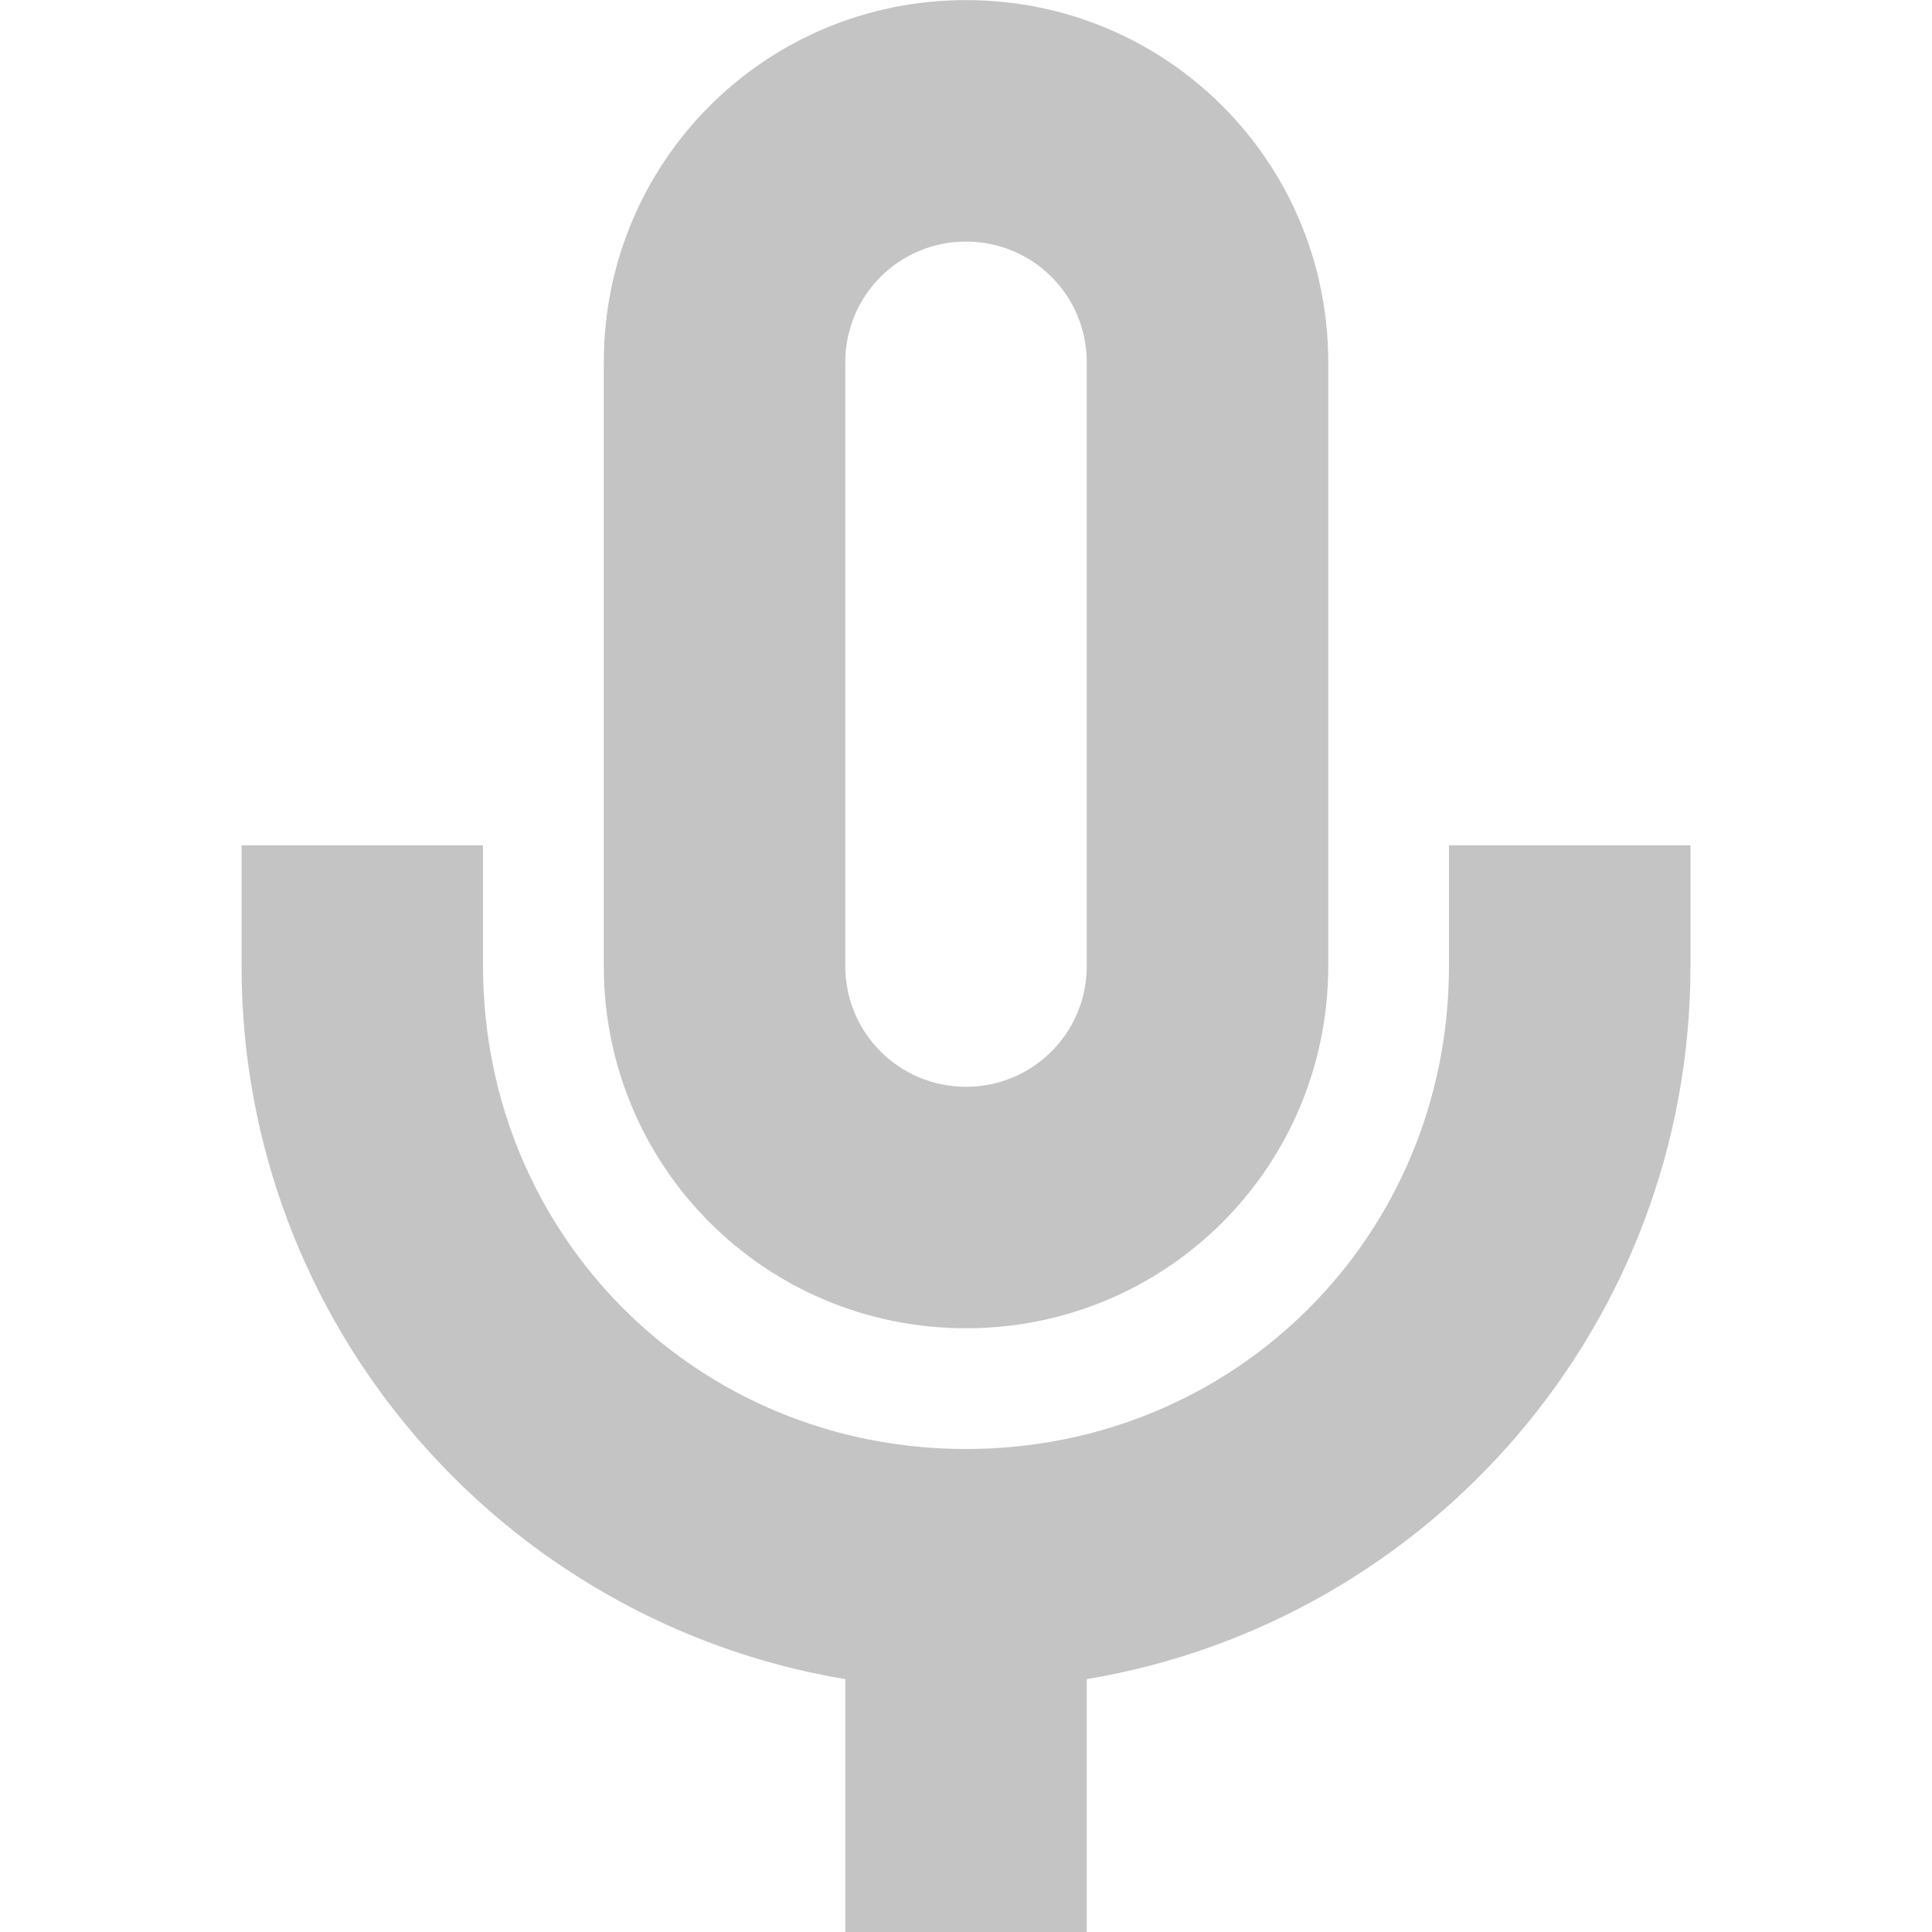
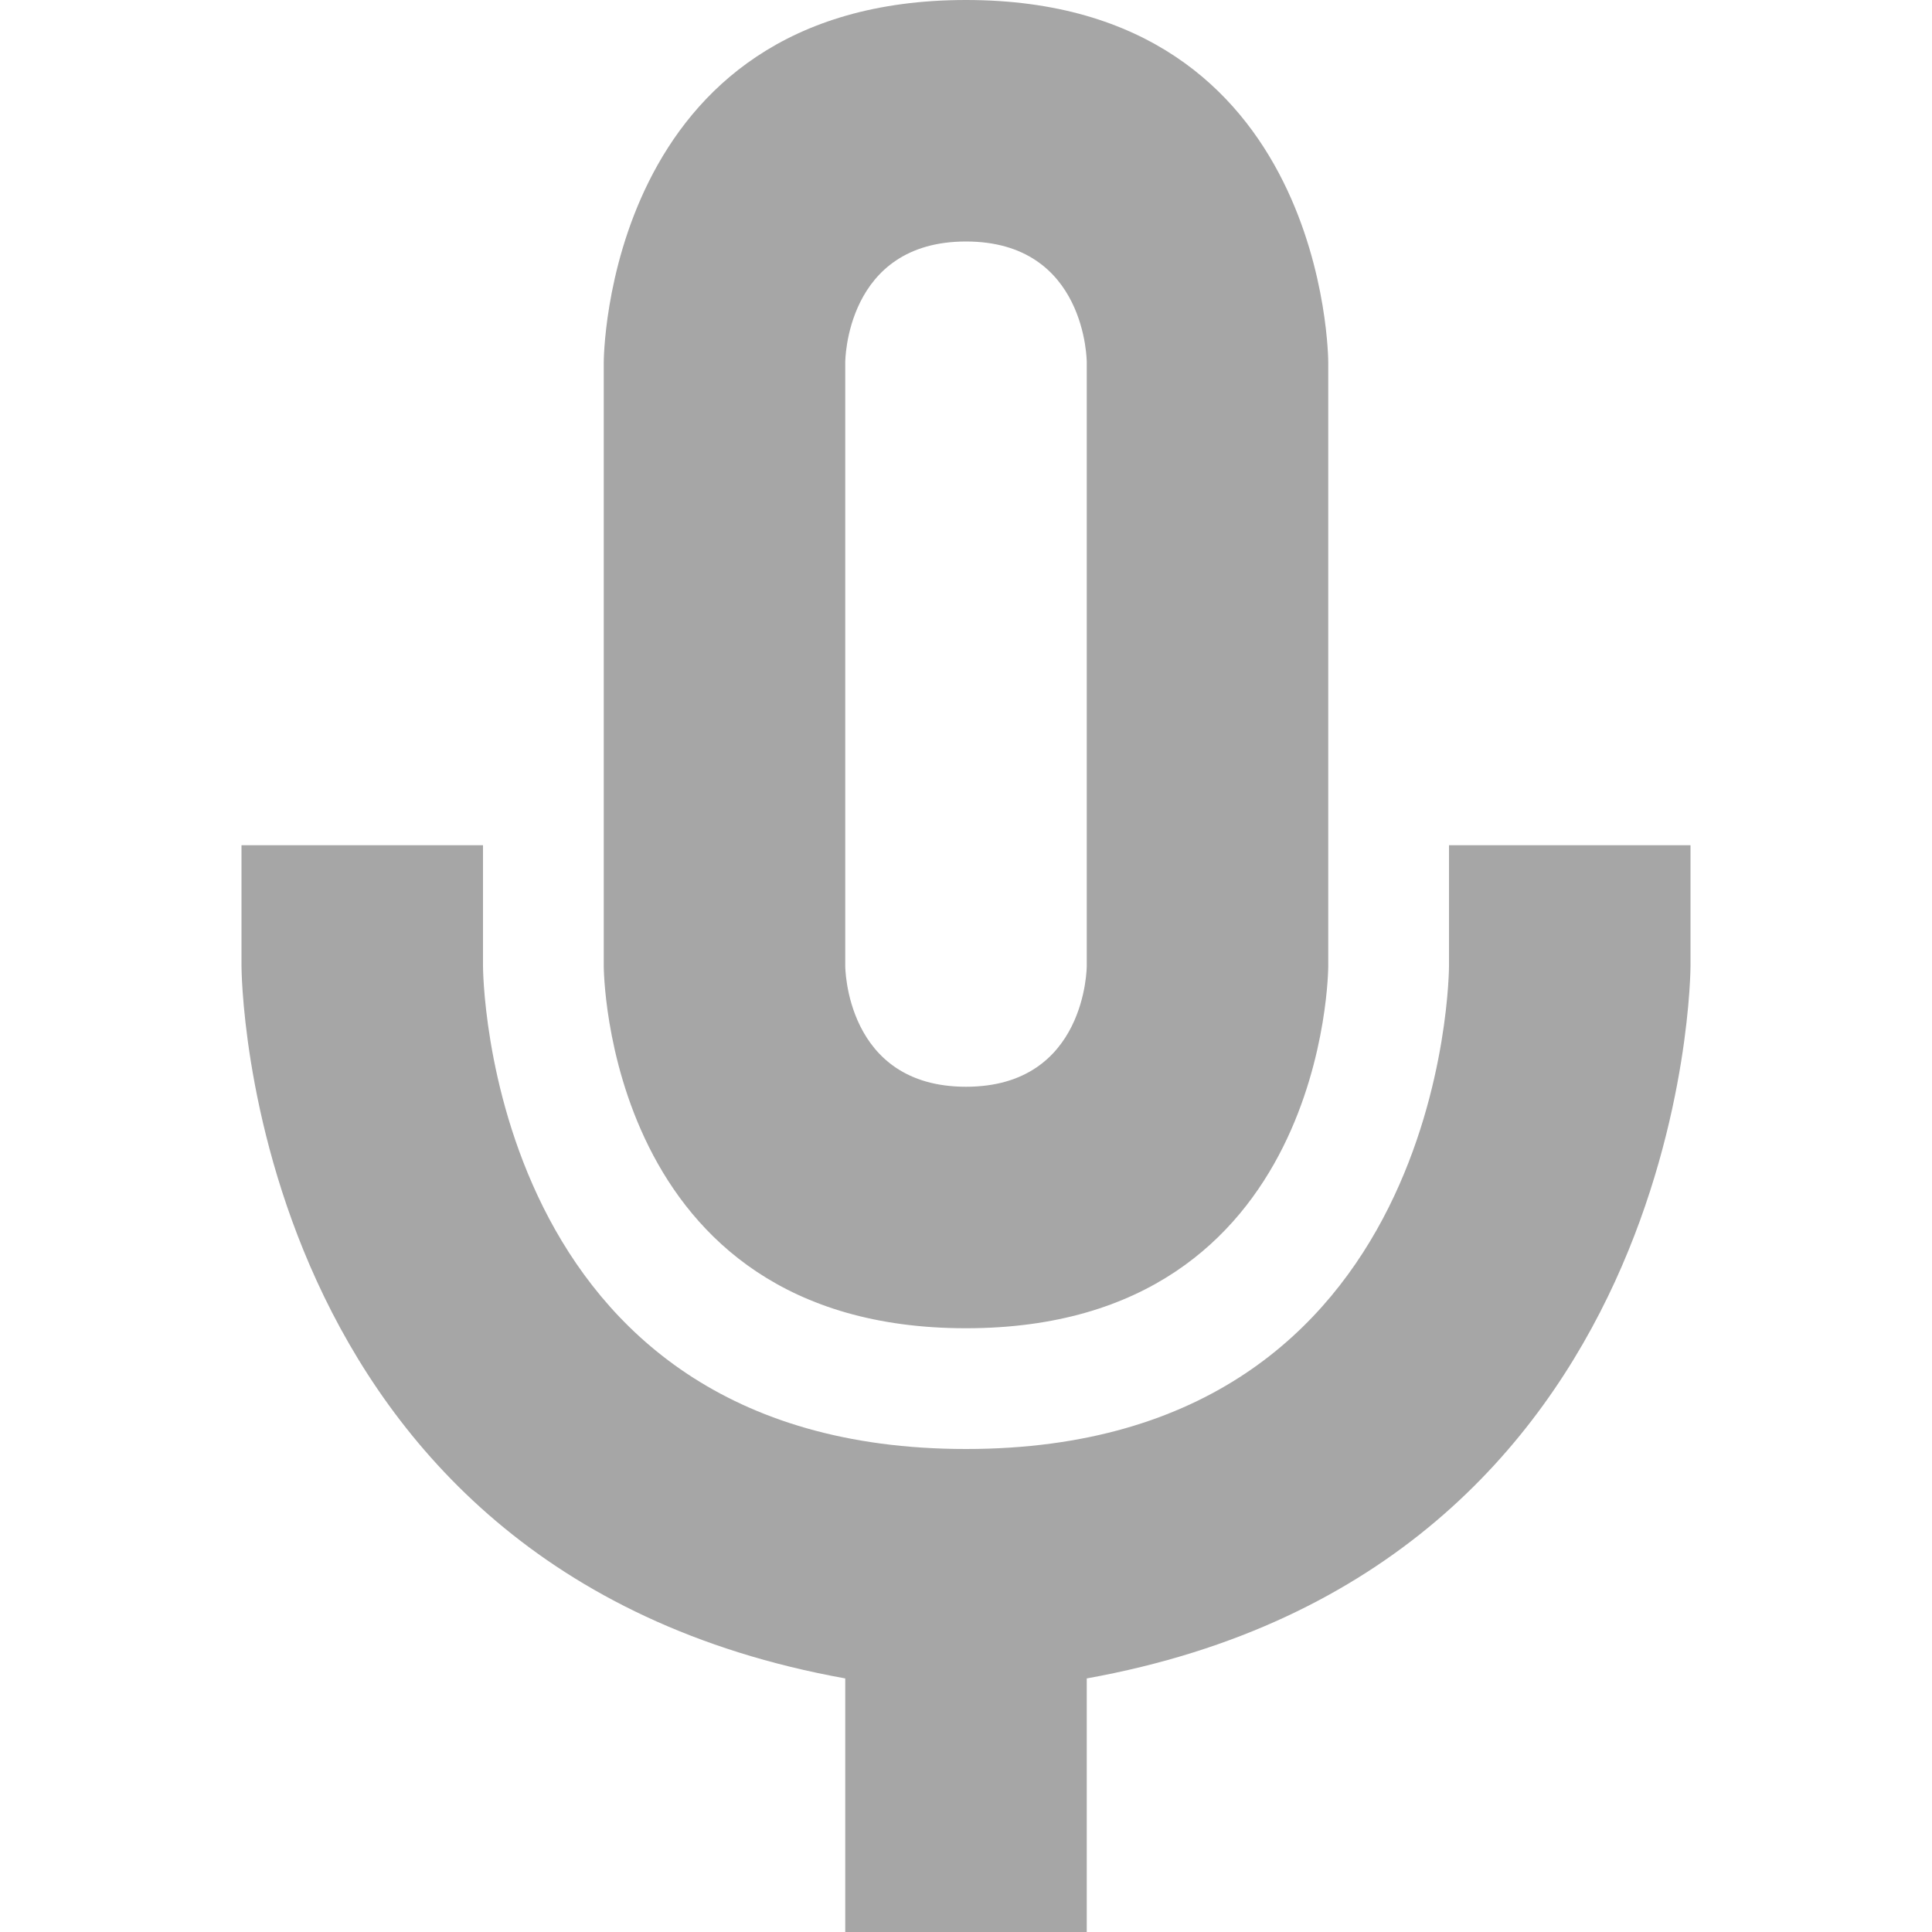
- <svg xmlns="http://www.w3.org/2000/svg" xmlns:ns1="http://www.openswatchbook.org/uri/2009/osb" height="16.001" id="svg7384" style="enable-background:new" version="1.1" width="16.001">
-   <defs id="defs7386">
-     <linearGradient id="linearGradient5606" ns1:paint="solid">
-       <stop id="stop5608" offset="0" style="stop-color:#000000;stop-opacity:1;" />
-     </linearGradient>
-     <filter id="filter7554" style="color-interpolation-filters:sRGB">
-       <feBlend id="feBlend7556" in2="BackgroundImage" mode="darken" />
-     </filter>
-   </defs>
-   <g id="layer9" style="display:inline" transform="translate(-384.9994,415.0008)">
-     <path d="m 393,-415 c -1.662,0 -3,1.338 -3,3 l 0,5 c 0,1.662 1.338,3 3,3 1.662,0 3,-1.338 3,-3 l 0,-5 c 0,-1.662 -1.338,-3 -3,-3 z m 0,2 c 0.554,0 1,0.446 1,1 l 0,5 c 0,0.554 -0.446,1 -1,1 -0.554,0 -1,-0.446 -1,-1 l 0,-5 c 0,-0.554 0.446,-1 1,-1 z m -6,5 0,1 c 0,2.969 2.162,5.432 5,5.906 l 0,2.094 2,0 0,-2.094 c 2.838,-0.474 5,-2.937 5,-5.906 l 0,-1 -2,0 0,1 c 0,2.233 -1.767,4 -4,4 -2.233,0 -4,-1.767 -4,-4 l 0,-1 z" id="path6823" style="color:#bebebe;display:inline;overflow:visible;visibility:visible;opacity:0.35;fill:#555555;fill-opacity:1;fill-rule:nonzero;stroke:none;stroke-width:2;marker:none" />
-   </g>
-   <g id="layer10" style="display:inline;filter:url(#filter7554)" transform="translate(-384.9994,415.0008)" />
-   <g id="layer1" style="display:inline" transform="translate(-143.9992,-201.9992)" />
-   <g id="layer14" style="display:inline" transform="translate(-384.9994,415.0008)" />
-   <g id="layer15" style="display:inline" transform="translate(-384.9994,415.0008)" />
-   <g id="g71291" style="display:inline" transform="translate(-384.9994,415.0008)" />
-   <g id="layer2" style="display:inline" transform="translate(-143.9992,-51.9992)" />
-   <g id="g6058" style="display:inline" transform="translate(-143.9992,-51.9992)" />
-   <g id="layer12" style="display:inline" transform="translate(-384.9994,415.0008)" />
+ <svg xmlns="http://www.w3.org/2000/svg" height="16" width="16">
+   <path d="m8 0c-3 0-3 3-3 3v5s0 3 3 3 3-3 3-3v-5s0-3-3-3zm0 2c1 0 1 1 1 1v5s0 1-1 1-1-1-1-1v-5s0-1 1-1zm-6 5v1s0 5 5 5.9v2.1h2v-2.1c5-.9 5-5.9 5-5.9v-1h-2v1s0 4-4 4-4-4-4-4v-1z" opacity=".35" />
</svg>
